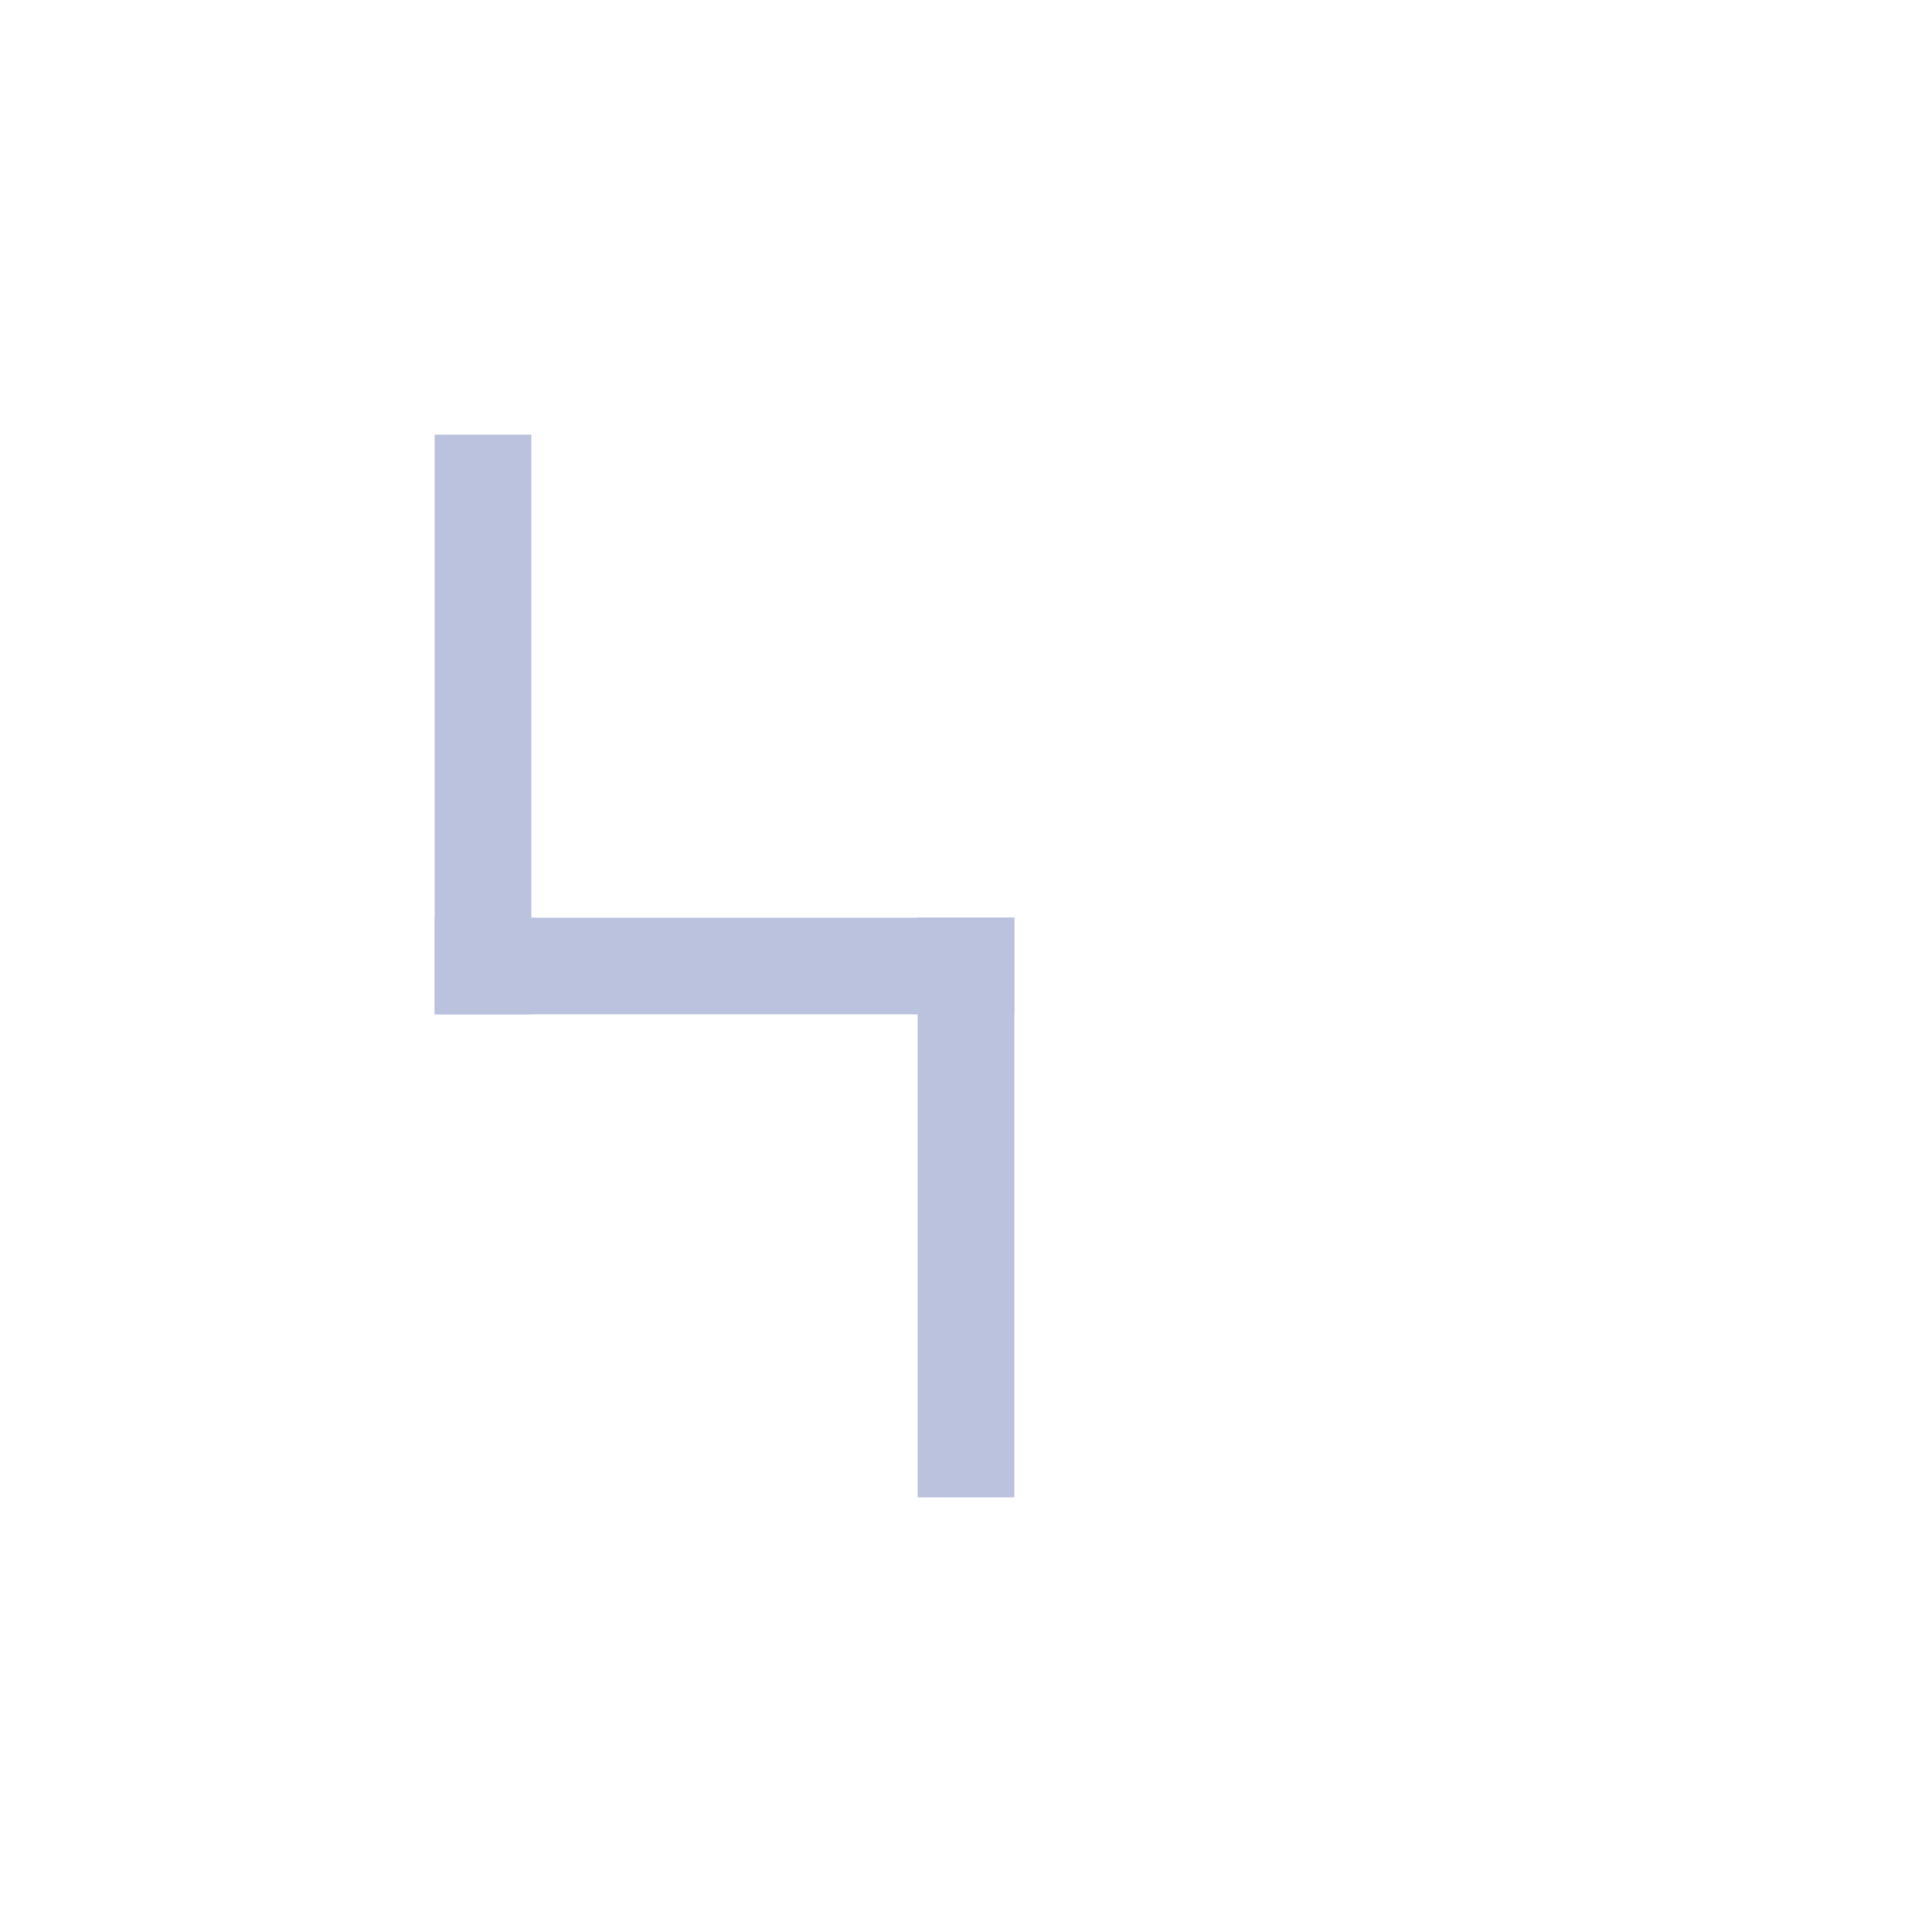
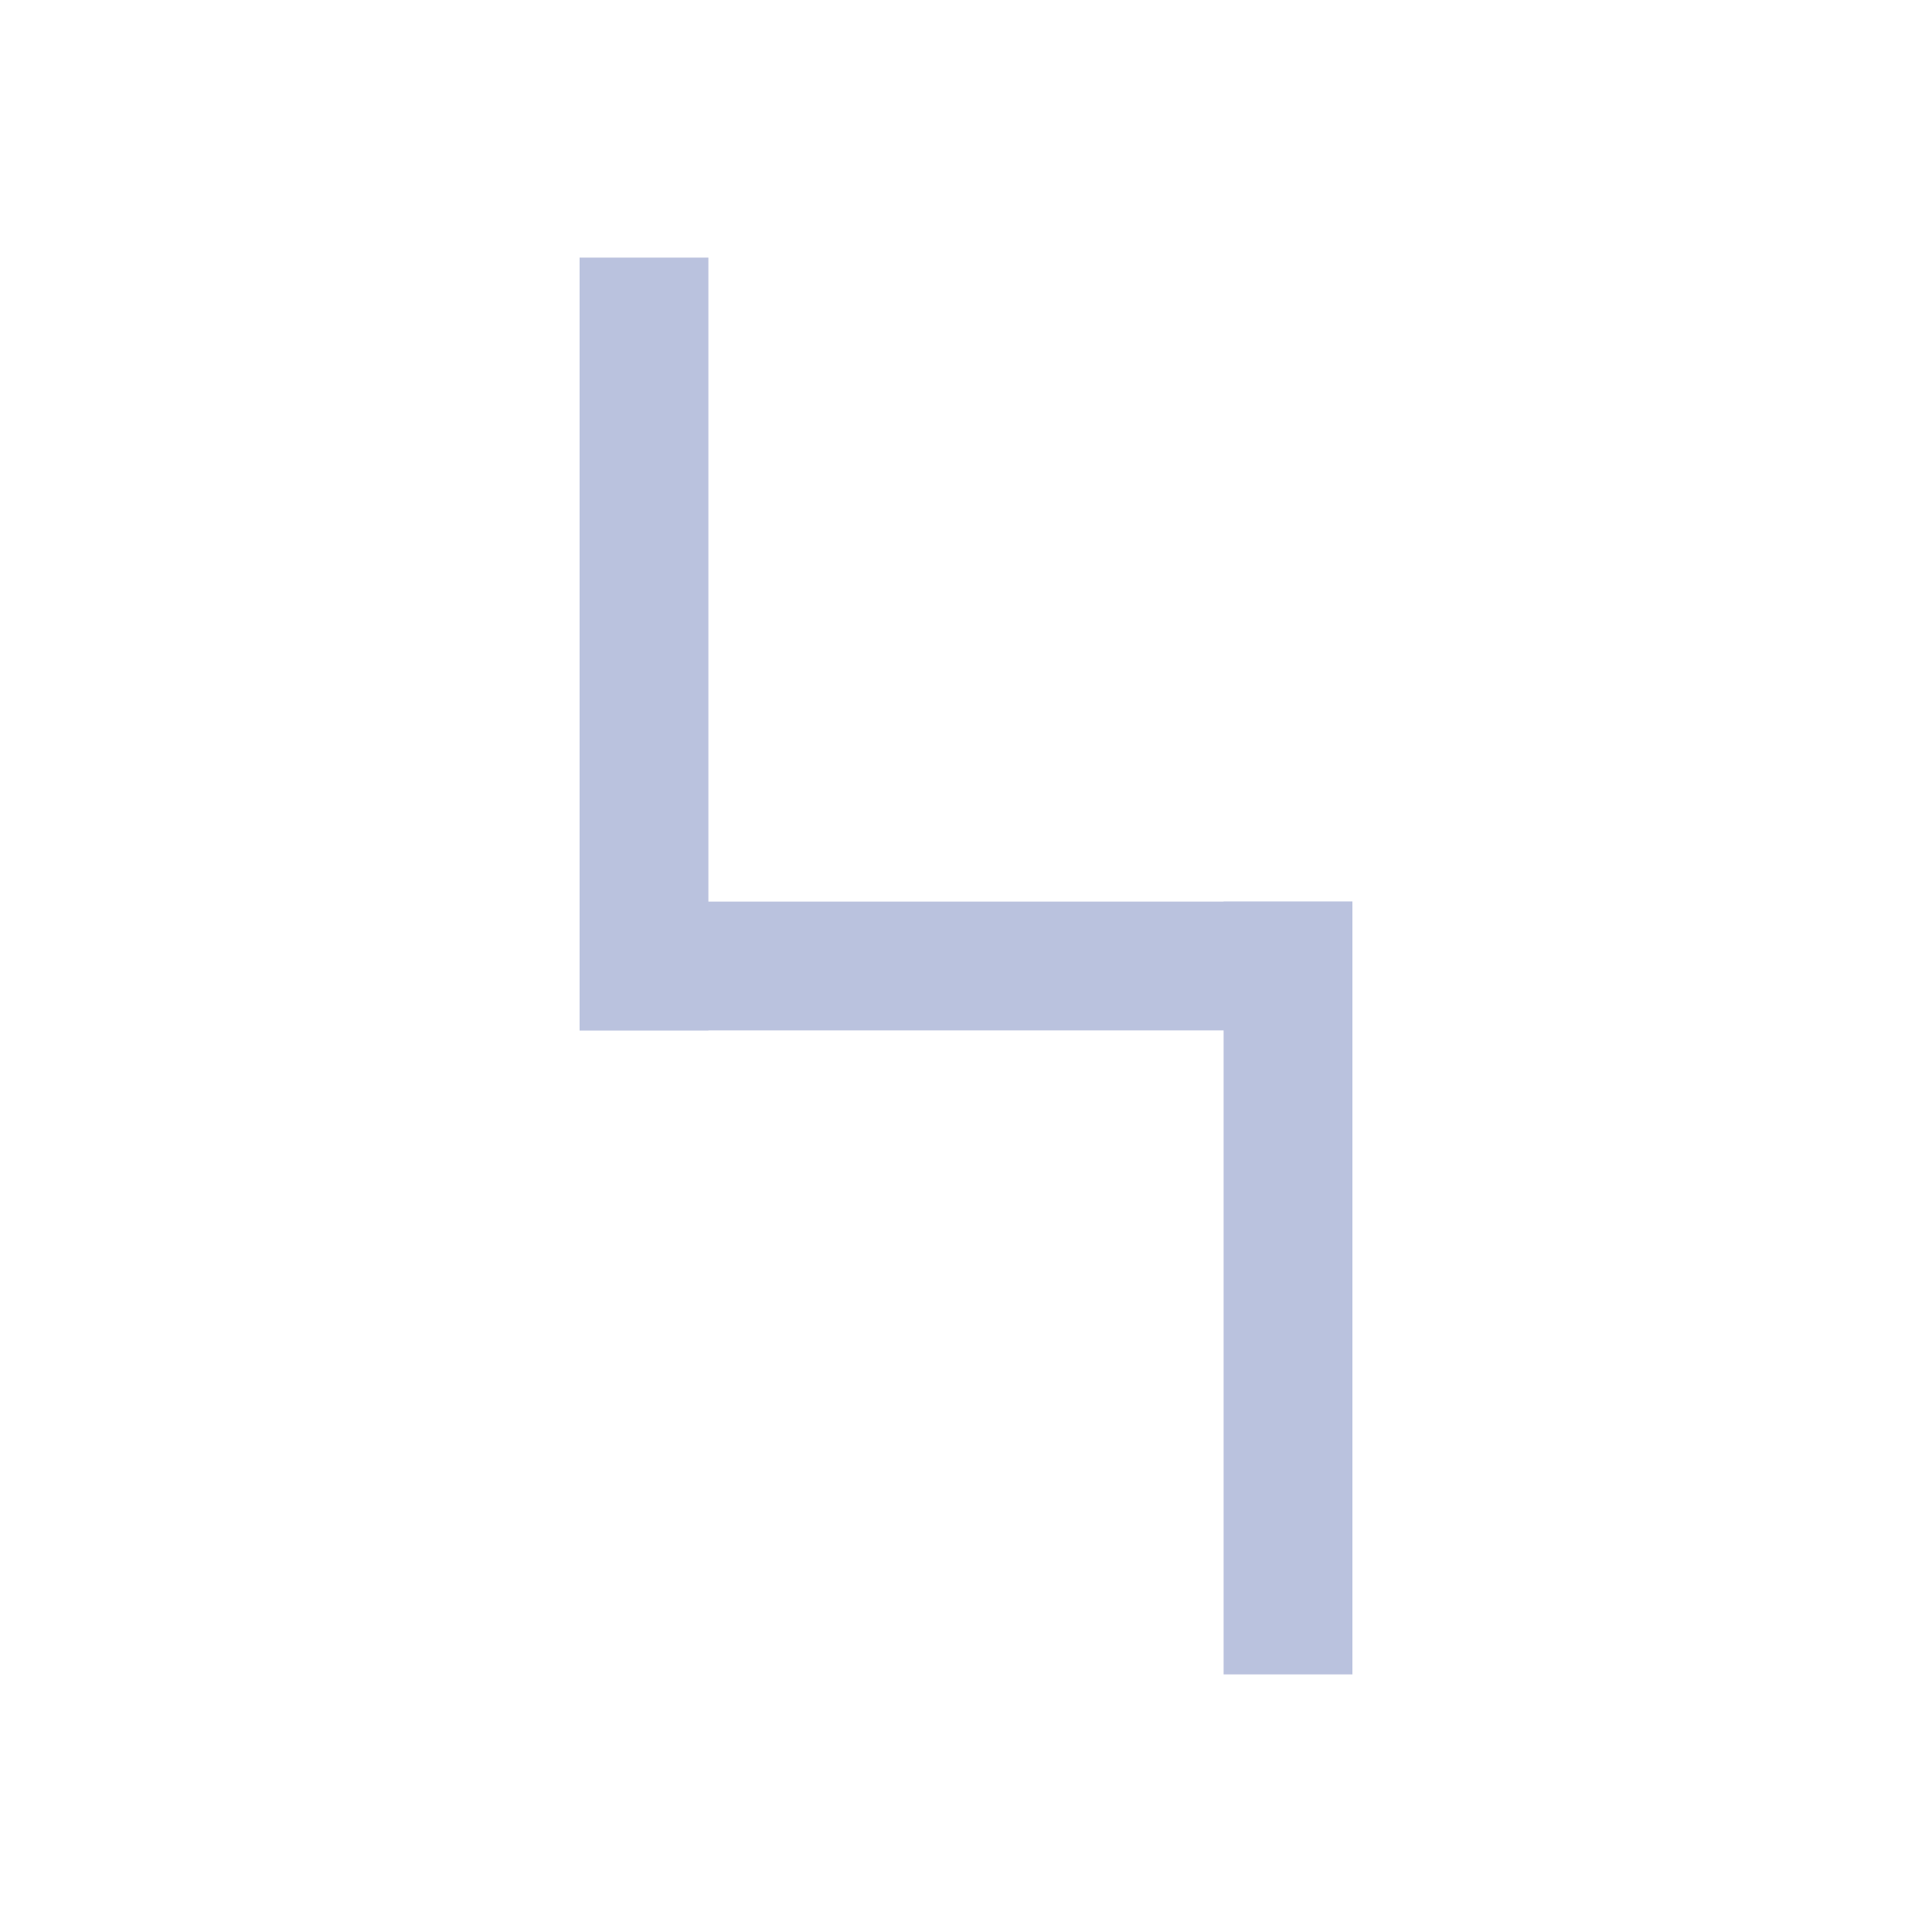
- <svg xmlns="http://www.w3.org/2000/svg" width="150" height="150" viewBox="0 0 200 100">
+ <svg xmlns="http://www.w3.org/2000/svg" width="150" height="150" viewBox="0 0 150 100">
  <defs>
    <g id="p">
      <line x1="0" y1="0" x2="0" y2="100" />
      <line x1="0" y1="0" x2="50" y2="0" />
    </g>
    <g id="b">
      <line x1="0" y1="0" x2="0" y2="100" />
      <line x1="0" y1="100" x2="50" y2="100" />
    </g>
    <g id="t">
      <line x1="50" y1="0" x2="50" y2="100" />
      <line x1="0" y1="0" x2="50" y2="0" />
    </g>
    <g id="k">
      <line x1="0" y1="0" x2="0" y2="50" />
      <line x1="0" y1="50" x2="50" y2="100" />
    </g>
    <g id="f">
      <line x1="0" y1="0" x2="0" y2="50" />
      <line x1="0" y1="0" x2="50" y2="0" />
    </g>
    <g id="sh">
      <line x1="0" y1="0" x2="0" y2="50" />
      <line x1="0" y1="0" x2="50" y2="50" />
    </g>
    <g id="zh">
      <line x1="0" y1="0" x2="0" y2="50" />
    </g>
    <g id="h">
      <line x1="0" y1="0" x2="0" y2="50" />
      <line x1="0" y1="50" x2="50" y2="50" />
      <line x1="50" y1="50" x2="50" y2="100" />
    </g>
    <g id="u">
      <line x1="0" y1="0" x2="0" y2="50" />
      <line x1="0" y1="50" x2="50" y2="50" />
      <line x1="0" y1="0" x2="50" y2="0" />
      <line x1="50" y1="0" x2="50" y2="50" />
    </g>
    <g id="o">
      <line x1="0" y1="0" x2="0" y2="50" />
      <line x1="0" y1="50" x2="50" y2="50" />
      <line x1="0" y1="0" x2="50" y2="0" />
    </g>
    <g id="ough">
      <line x1="0" y1="0" x2="0" y2="50" />
      <line x1="0" y1="50" x2="50" y2="50" />
      <line x1="0" y1="0" x2="50" y2="50" />
    </g>
    <g id="a">
      <line x1="0" y1="0" x2="0" y2="50" />
      <line x1="0" y1="0" x2="50" y2="50" />
      <line x1="0" y1="50" x2="50" y2="100" />
    </g>
    <g id="*">
      <line x1="0" y1="0" x2="0" y2="50" />
      <line x1="0" y1="0" x2="50" y2="50" />
      <line x1="0" y1="50" x2="-50" y2="100" />
    </g>
    <g id="mb">
      <line x1="0" y1="0" x2="0" y2="50" />
      <line x1="0" y1="50" x2="50" y2="50" />
      <line x1="0" y1="50" x2="50" y2="100" />
    </g>
    <g id="ng">
      <line x1="0" y1="0" x2="0" y2="50" />
      <line x1="0" y1="50" x2="50" y2="0" />
      <line x1="0" y1="50" x2="50" y2="100" />
    </g>
  </defs>
  <g stroke="#bac2de" stroke-width="10" stroke-linecap="square" fill="none">
    <use href="#h" transform="translate(50,0)" />
  </g>
</svg>
